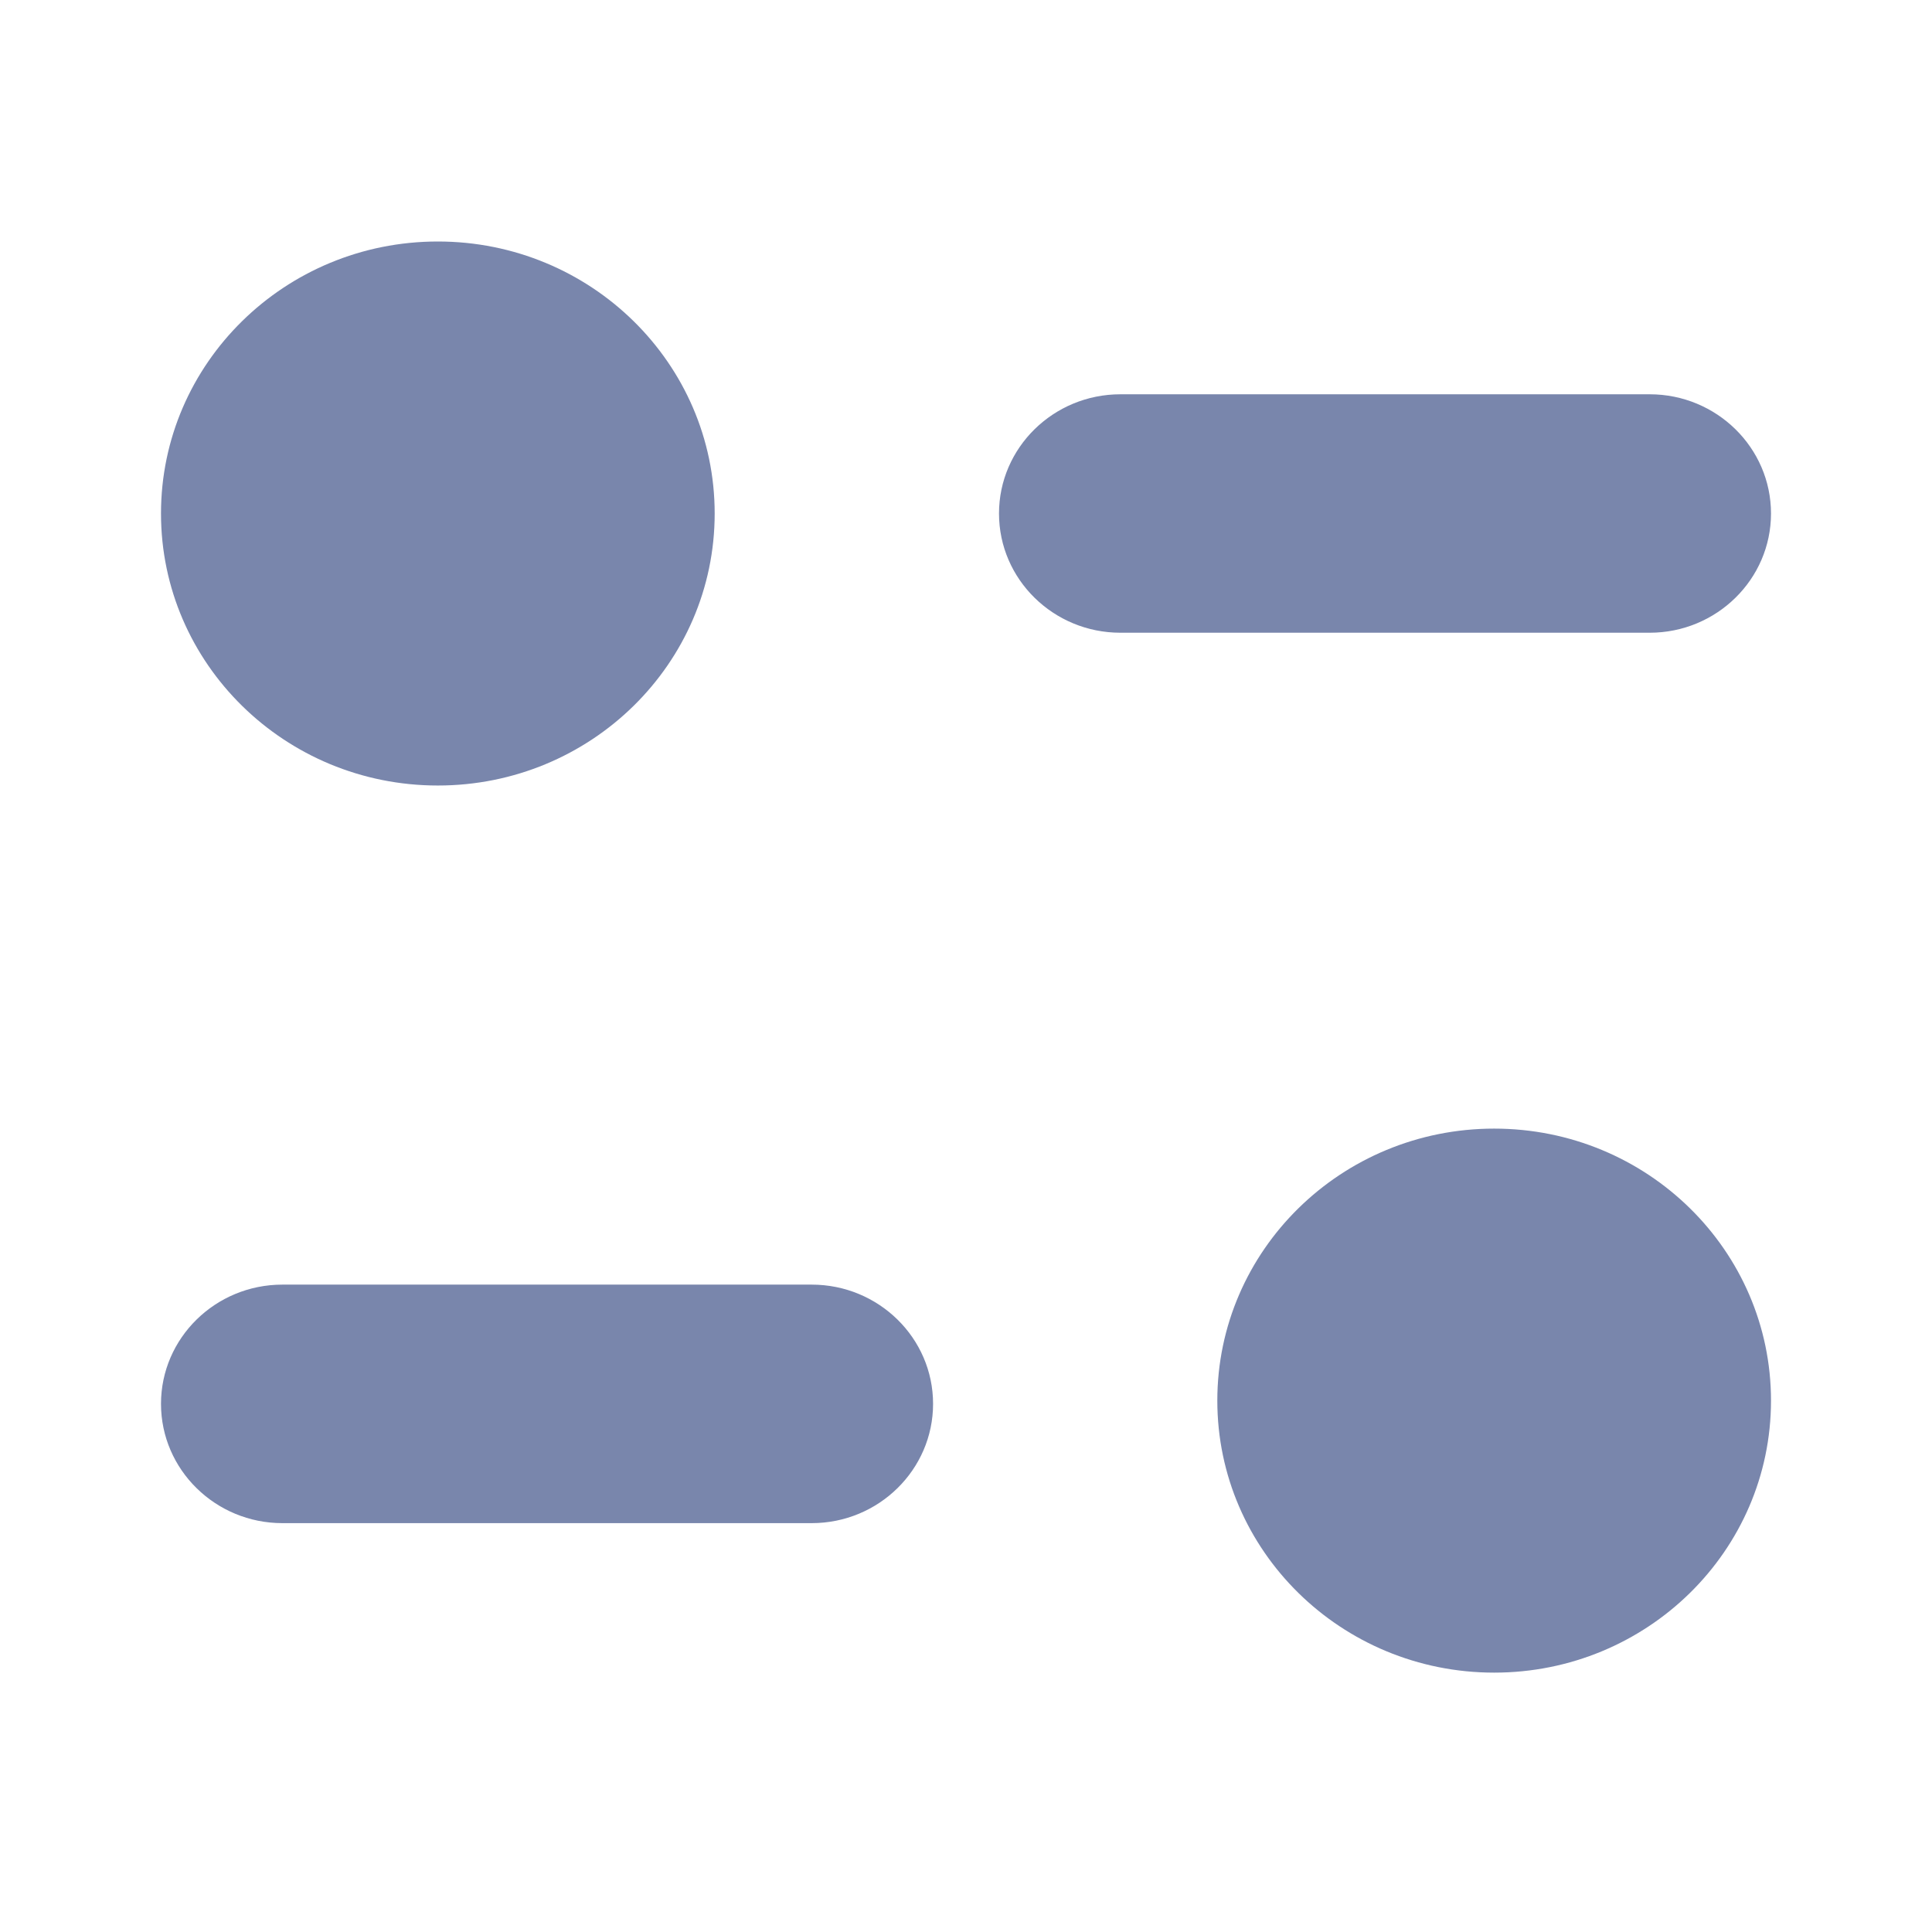
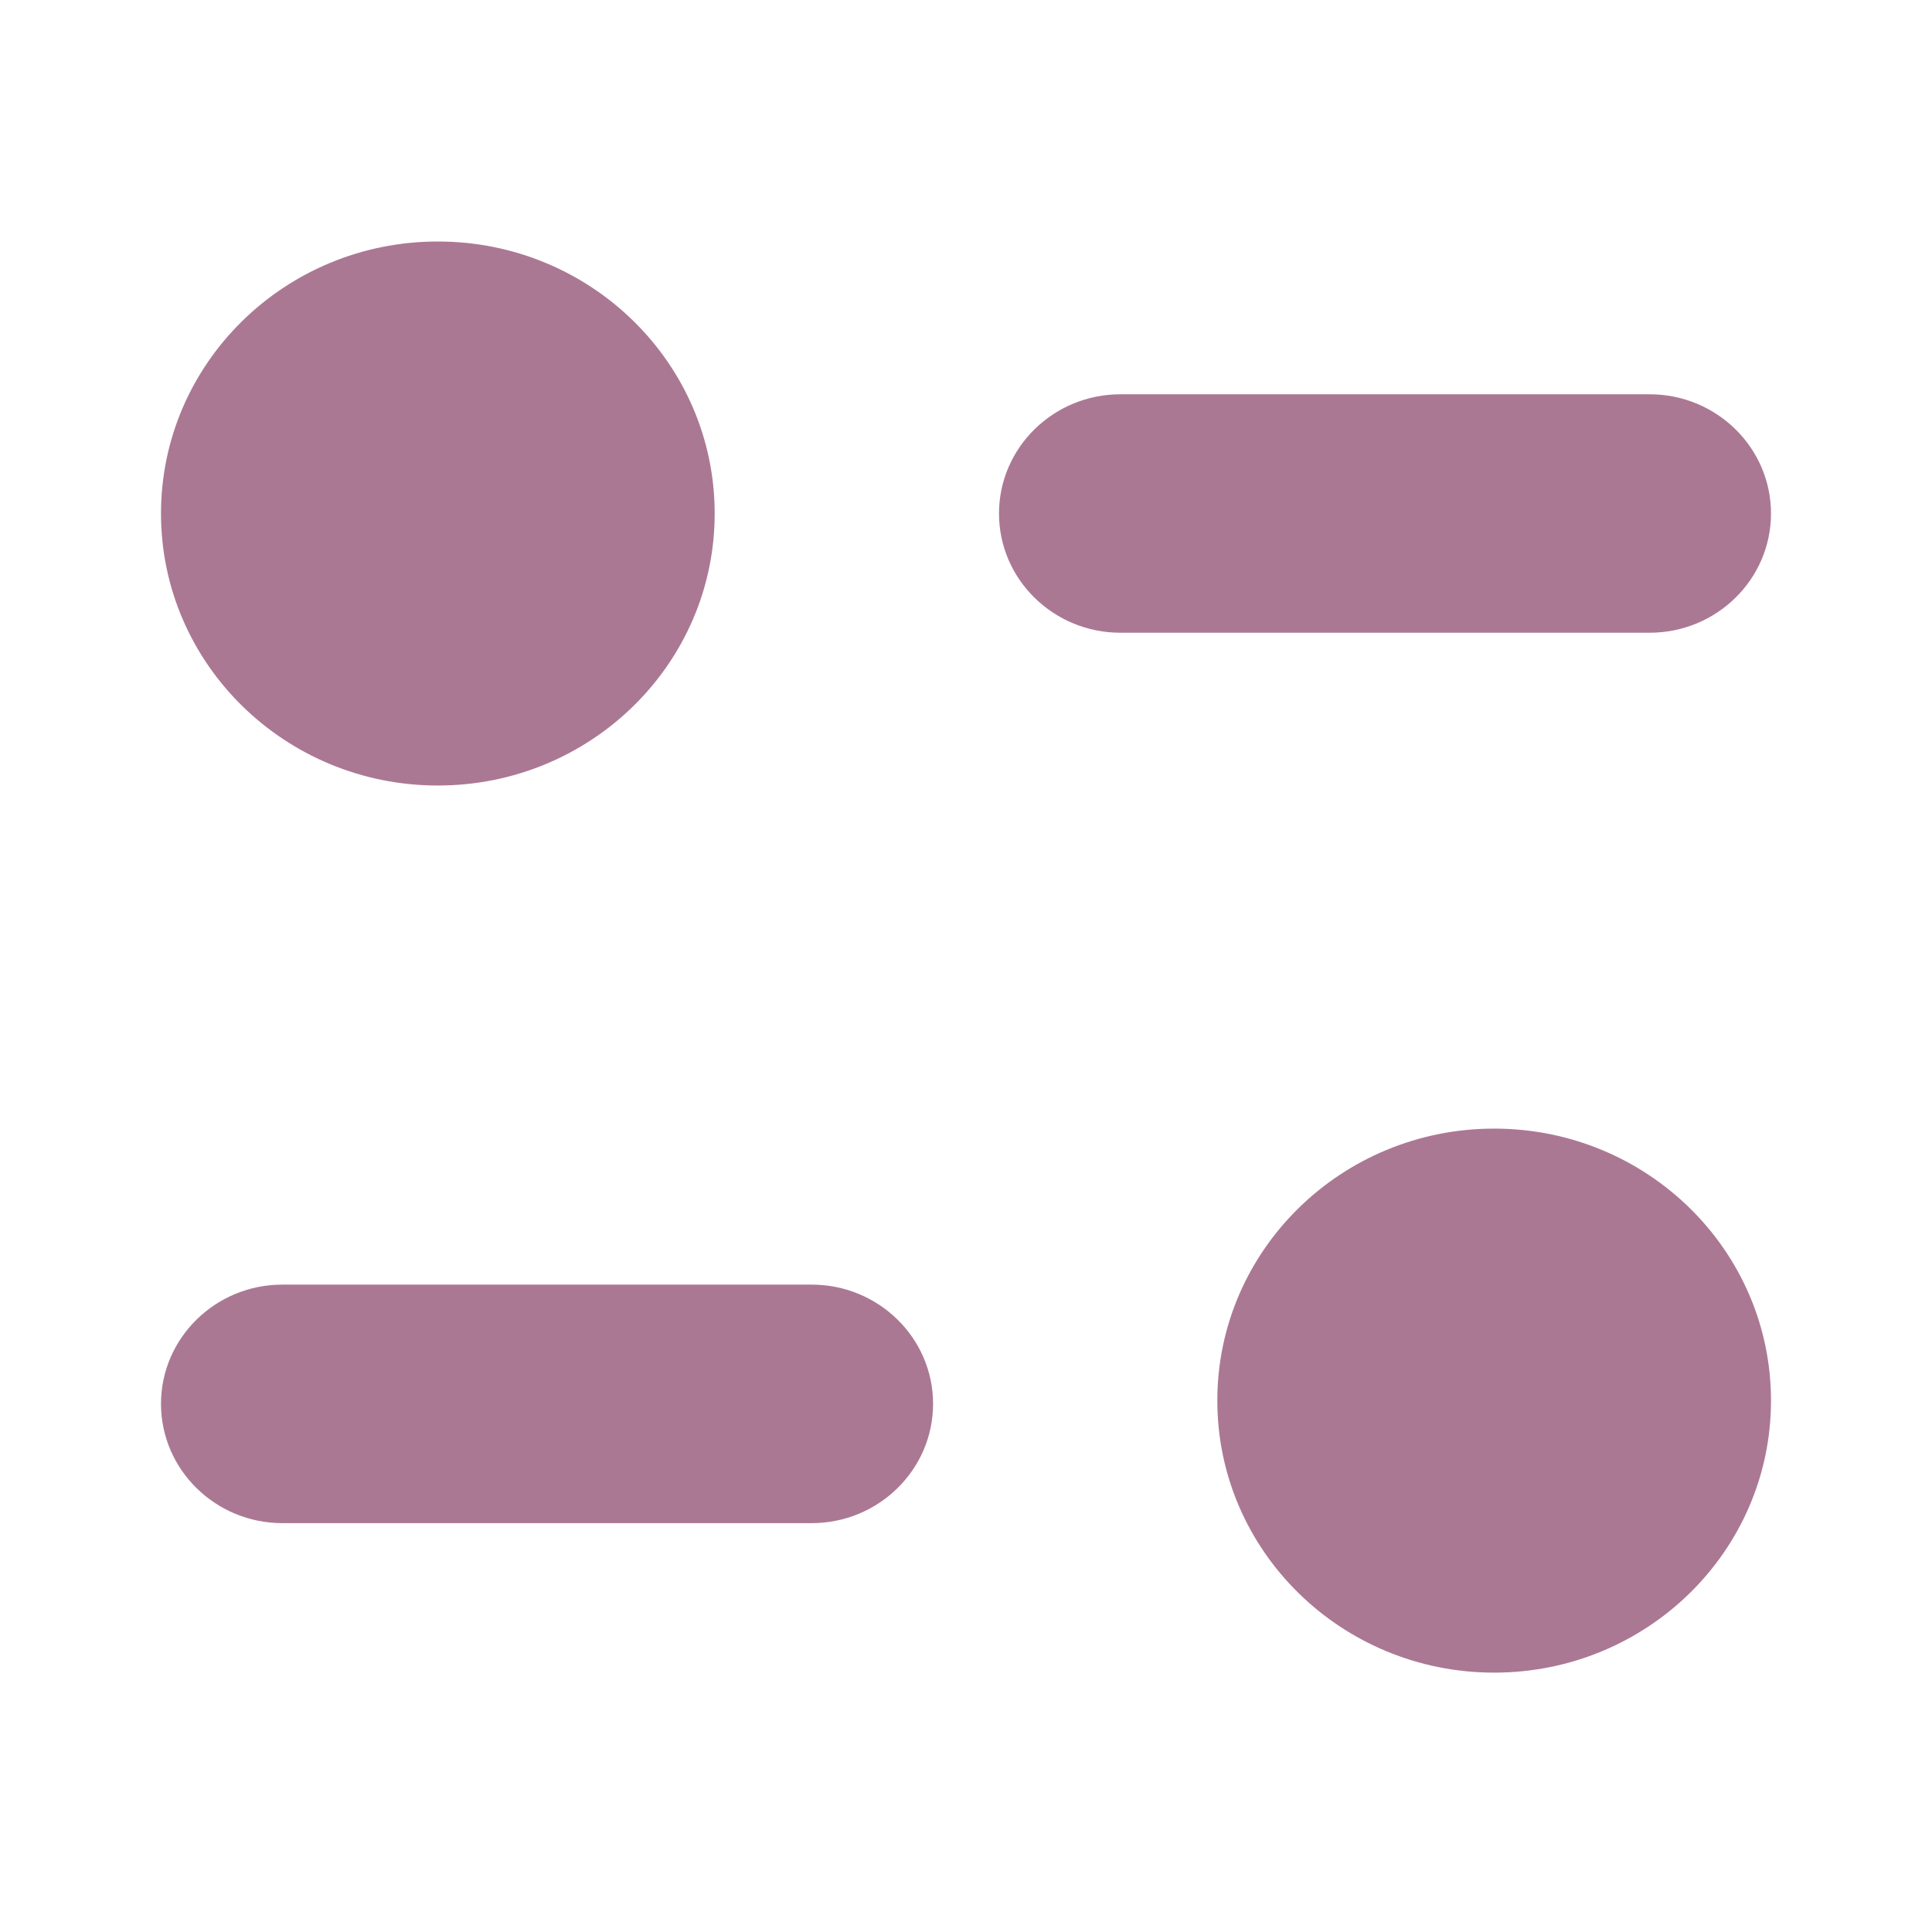
<svg xmlns="http://www.w3.org/2000/svg" width="24" height="24" viewBox="0 0 24 24" fill="none">
-   <path fill-rule="evenodd" clip-rule="evenodd" d="M8.878 6.379C8.878 8.245 7.339 9.758 5.439 9.758C3.54 9.758 2 8.245 2 6.379C2 4.513 3.54 3 5.439 3C7.339 3 8.878 4.513 8.878 6.379ZM20.493 4.898C21.324 4.898 22 5.562 22 6.379C22 7.196 21.324 7.86 20.493 7.86H13.918C13.086 7.86 12.41 7.196 12.41 6.379C12.41 5.562 13.086 4.898 13.918 4.898H20.493ZM3.508 15.958H10.083C10.915 15.958 11.591 16.622 11.591 17.439C11.591 18.256 10.915 18.921 10.083 18.921H3.508C2.676 18.921 2 18.256 2 17.439C2 16.622 2.676 15.958 3.508 15.958ZM18.561 20.778C20.461 20.778 22 19.265 22 17.399C22 15.533 20.461 14.02 18.561 14.02C16.662 14.02 15.122 15.533 15.122 17.399C15.122 19.265 16.662 20.778 18.561 20.778Z" fill="#7986AC" />
+   <path fill-rule="evenodd" clip-rule="evenodd" d="M8.878 6.379C8.878 8.245 7.339 9.758 5.439 9.758C3.54 9.758 2 8.245 2 6.379C2 4.513 3.54 3 5.439 3C7.339 3 8.878 4.513 8.878 6.379ZM20.493 4.898C21.324 4.898 22 5.562 22 6.379C22 7.196 21.324 7.86 20.493 7.86H13.918C13.086 7.86 12.41 7.196 12.41 6.379C12.41 5.562 13.086 4.898 13.918 4.898H20.493ZM3.508 15.958H10.083C10.915 15.958 11.591 16.622 11.591 17.439C11.591 18.256 10.915 18.921 10.083 18.921H3.508C2.676 18.921 2 18.256 2 17.439C2 16.622 2.676 15.958 3.508 15.958ZM18.561 20.778C20.461 20.778 22 19.265 22 17.399C22 15.533 20.461 14.02 18.561 14.02C16.662 14.02 15.122 15.533 15.122 17.399C15.122 19.265 16.662 20.778 18.561 20.778Z" fill="#ab7894" />
</svg>
